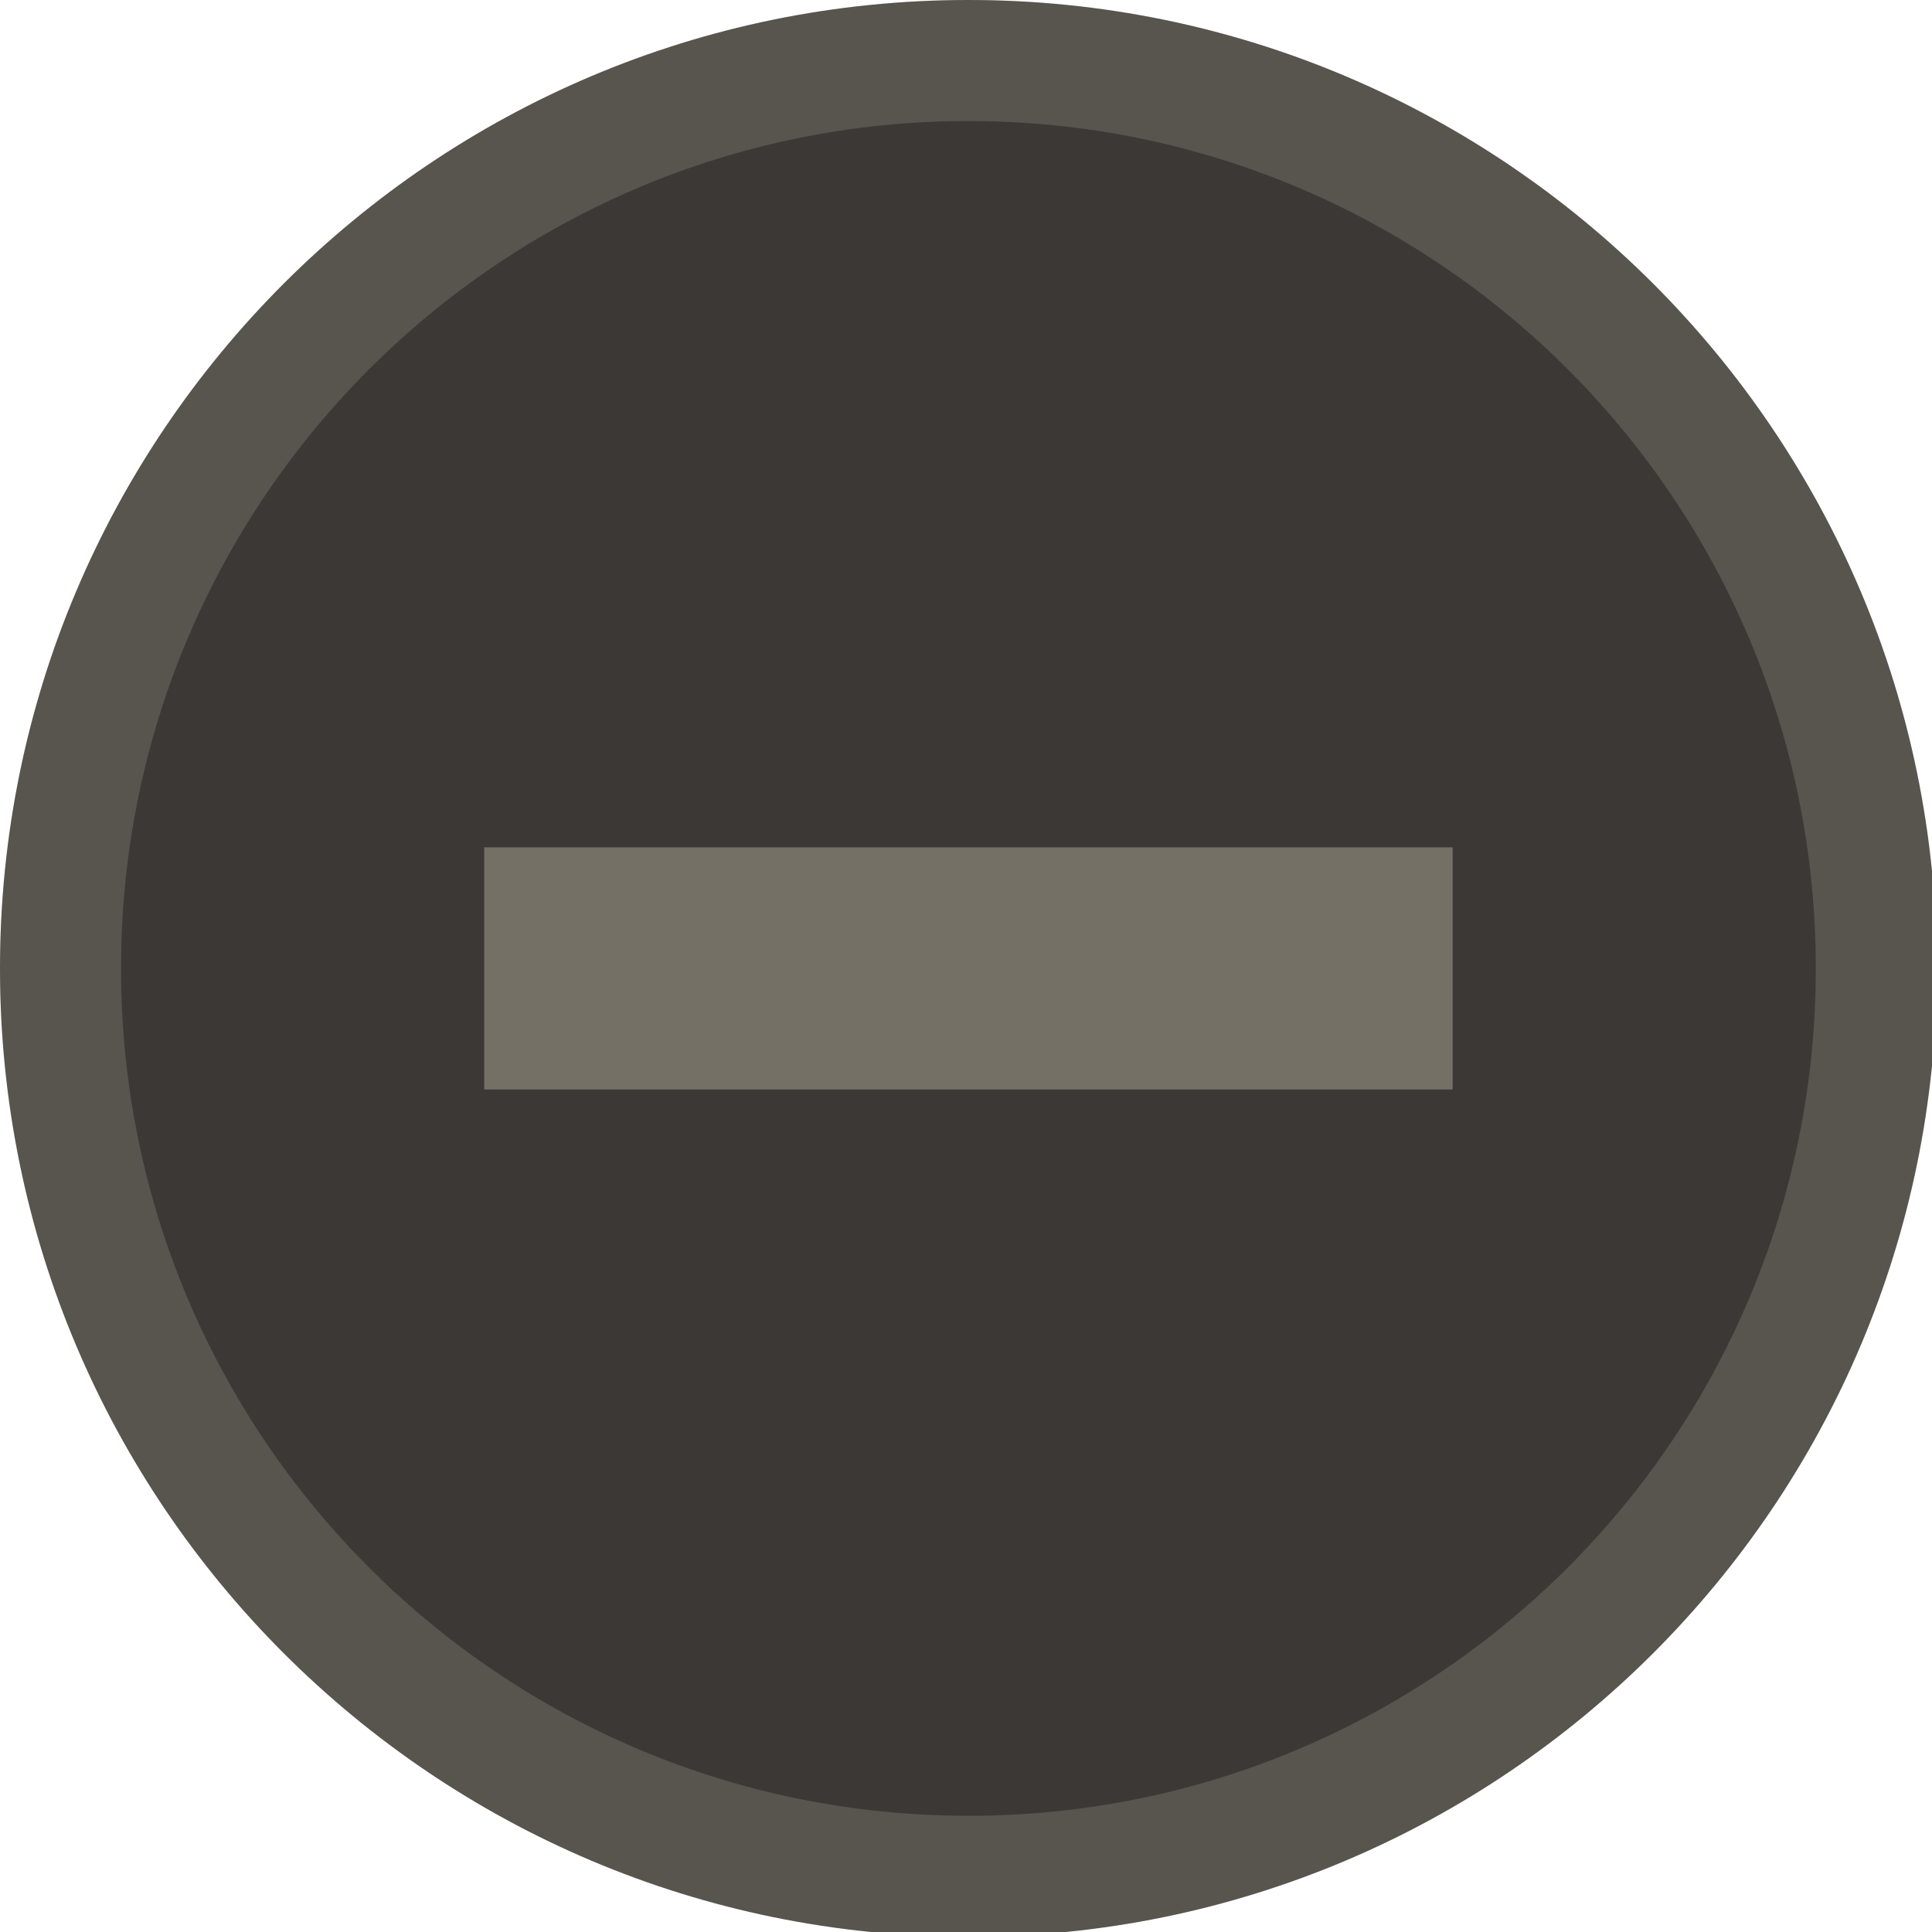
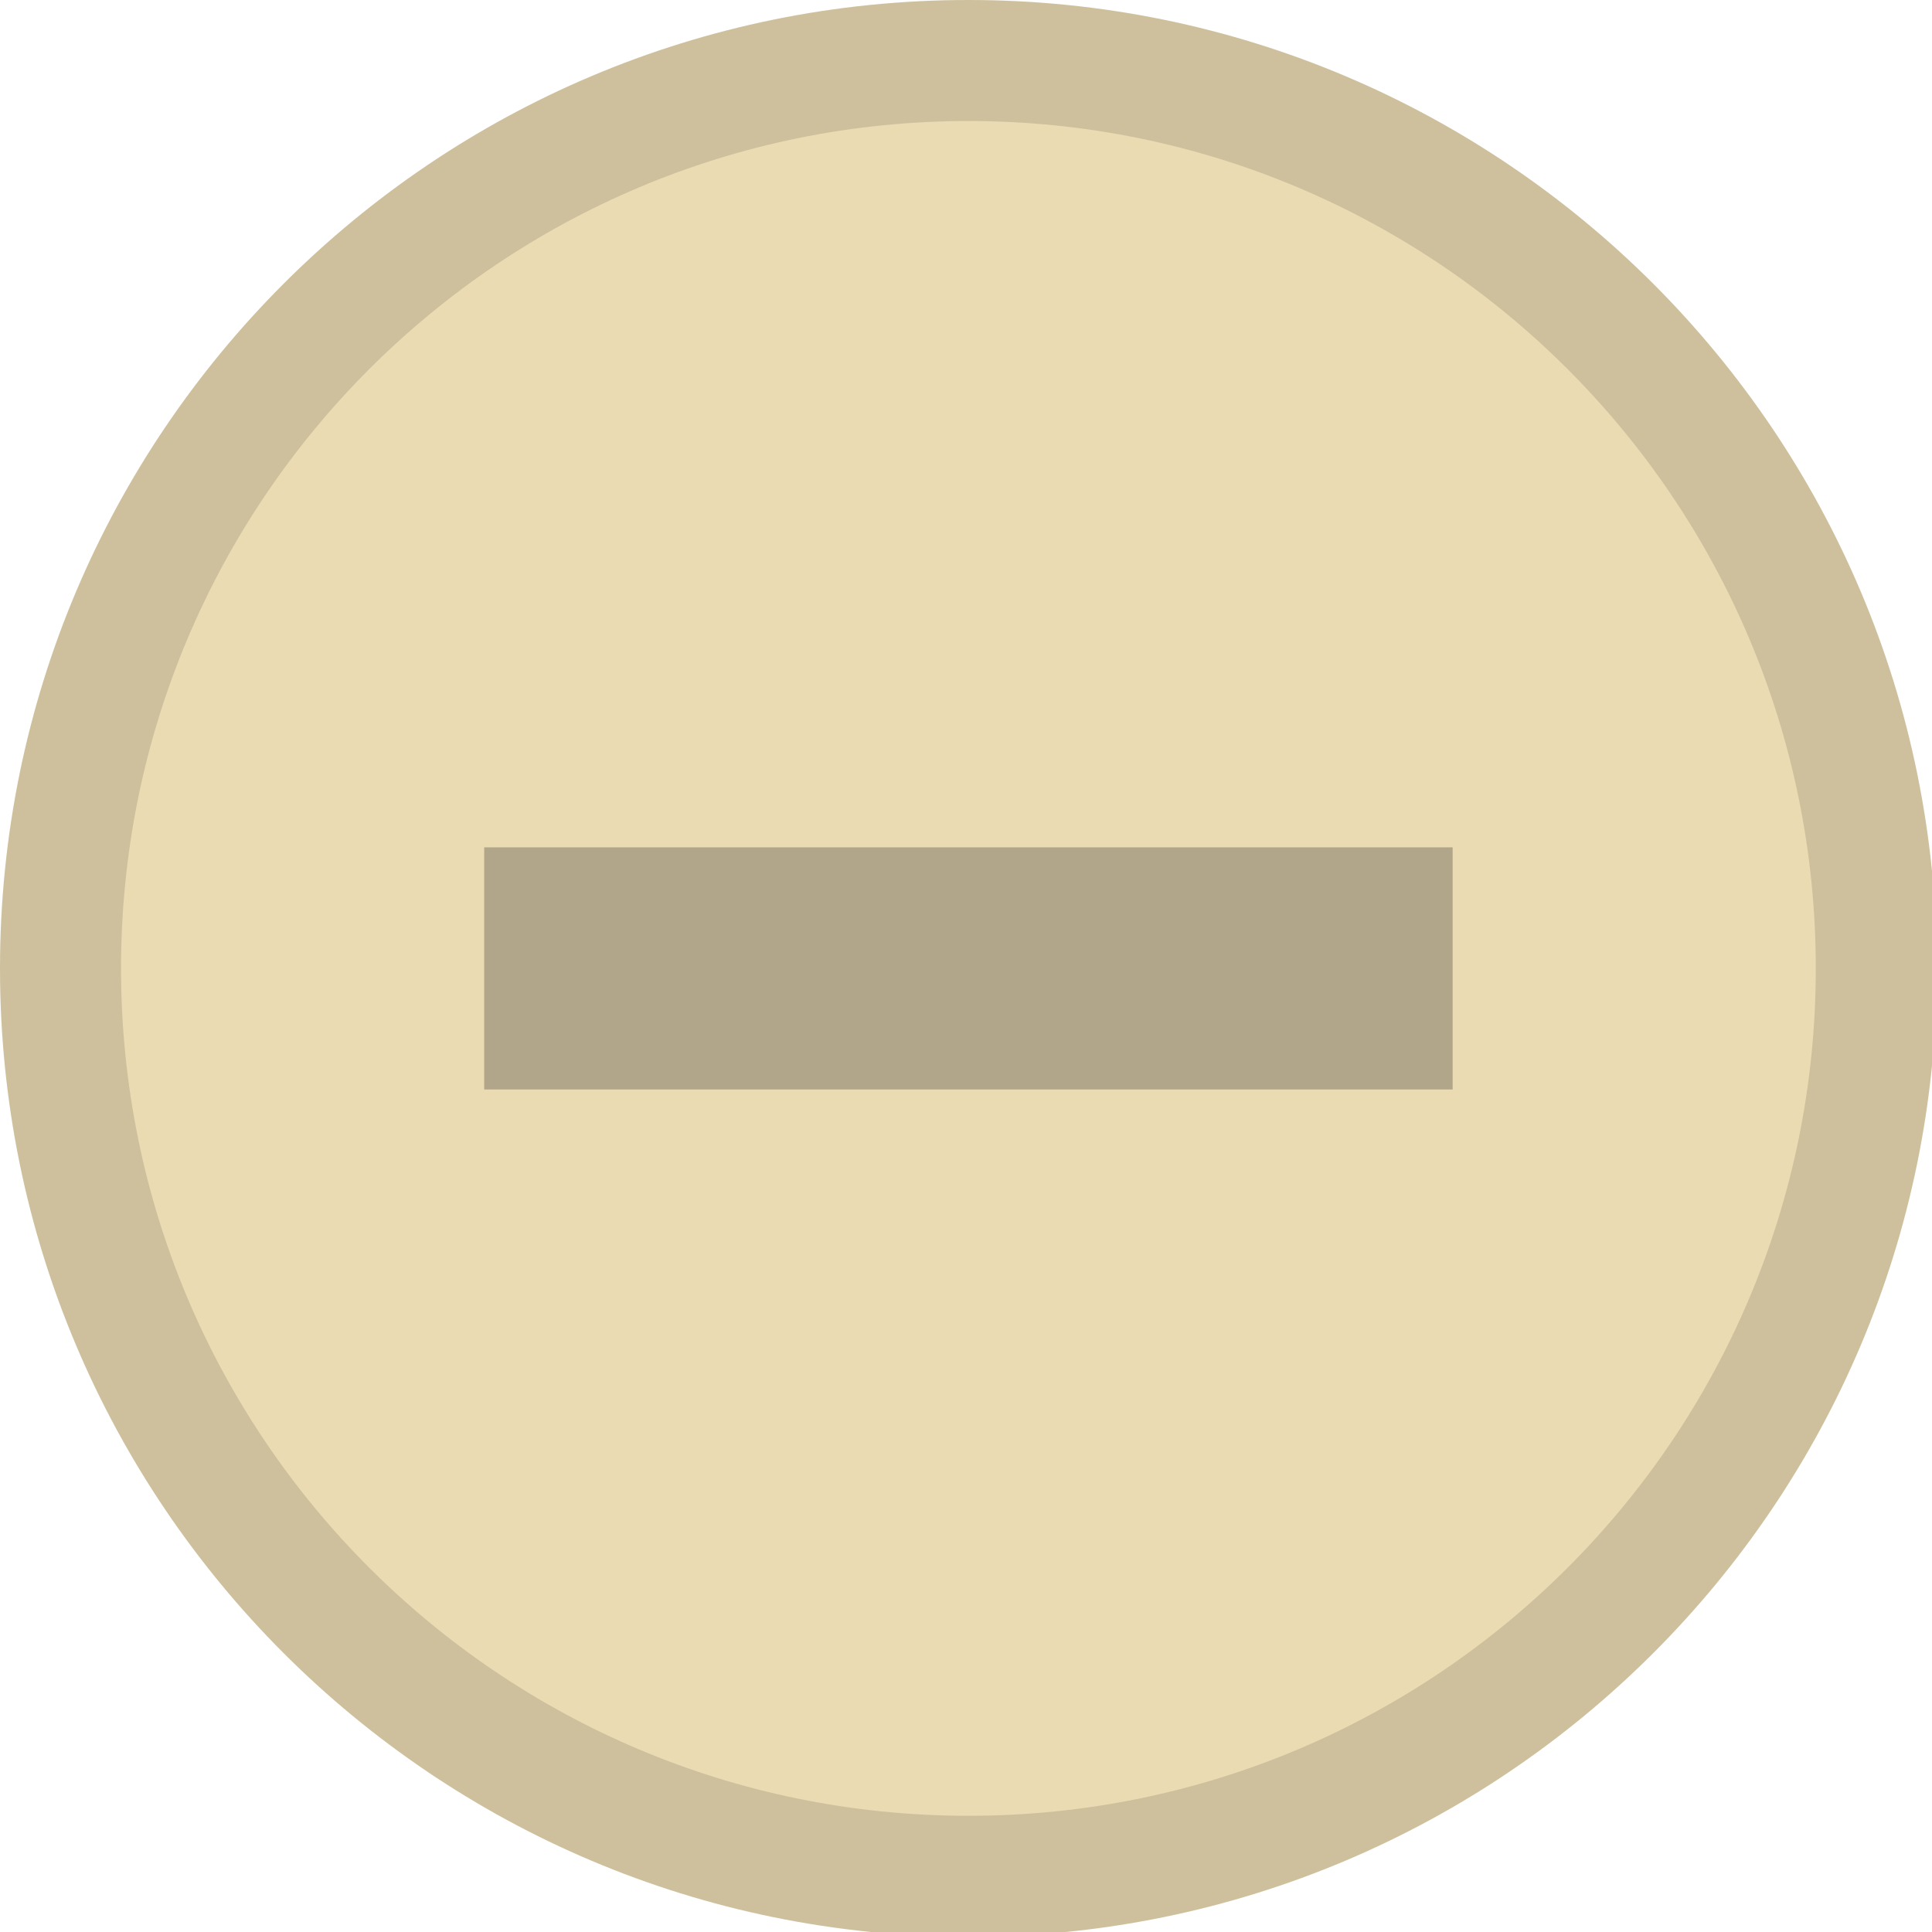
<svg xmlns="http://www.w3.org/2000/svg" width="133pt" height="133pt" viewBox="0 0 133 133" version="1.1">
  <g id="surface1">
-     <path style=" stroke:none;fill-rule:nonzero;fill:#3c3836;fill-opacity:1;" d="M 67.219 6.836 C 101.172 6.836 128.711 33.723 128.711 66.863 C 128.711 100 101.172 126.855 67.219 126.855 C 33.27 126.855 5.73 100 5.73 66.863 C 5.73 33.723 33.27 6.836 67.219 6.836 Z M 67.219 6.836 " />
-     <path style=" stroke:none;fill-rule:nonzero;fill:#3c3836;fill-opacity:1;" d="M 66.668 0 C 29.852 0 0 29.852 0 66.668 C 0 103.484 29.852 133.332 66.668 133.332 C 103.484 133.332 133.332 103.484 133.332 66.668 C 133.332 29.852 103.484 0 66.668 0 Z M 66.668 8.332 C 98.895 8.332 125 34.441 125 66.668 C 125 98.895 98.895 125 66.668 125 C 34.441 125 8.332 98.895 8.332 66.668 C 8.332 34.441 34.441 8.332 66.668 8.332 Z M 66.668 8.332 " />
-     <path style=" stroke:none;fill-rule:nonzero;fill:#f9f5d7;fill-opacity:0.15;" d="M 66.668 0 C 29.852 0 0 29.852 0 66.668 C 0 103.484 29.852 133.332 66.668 133.332 C 103.484 133.332 133.332 103.484 133.332 66.668 C 133.332 29.852 103.484 0 66.668 0 Z M 66.668 8.332 C 98.895 8.332 125 34.441 125 66.668 C 125 98.895 98.895 125 66.668 125 C 34.441 125 8.332 98.895 8.332 66.668 C 8.332 34.441 34.441 8.332 66.668 8.332 Z M 66.668 8.332 " />
-     <path style=" stroke:none;fill-rule:nonzero;fill:#f9f5d7;fill-opacity:0.3;" d="M 33.332 58.332 L 100 58.332 L 100 75 L 33.332 75 Z M 33.332 58.332 " />
+     <path style=" stroke:none;fill-rule:nonzero;fill:#ebdbb2;fill-opacity:1;" d="M 67.219 6.836 C 101.172 6.836 128.711 33.723 128.711 66.863 C 128.711 100 101.172 126.855 67.219 126.855 C 33.27 126.855 5.73 100 5.73 66.863 C 5.73 33.723 33.27 6.836 67.219 6.836 Z M 67.219 6.836 " />
+     <path style=" stroke:none;fill-rule:nonzero;fill:#ebdbb2;fill-opacity:1;" d="M 66.668 0 C 29.852 0 0 29.852 0 66.668 C 0 103.484 29.852 133.332 66.668 133.332 C 103.484 133.332 133.332 103.484 133.332 66.668 C 133.332 29.852 103.484 0 66.668 0 Z M 66.668 8.332 C 98.895 8.332 125 34.441 125 66.668 C 125 98.895 98.895 125 66.668 125 C 34.441 125 8.332 98.895 8.332 66.668 C 8.332 34.441 34.441 8.332 66.668 8.332 Z M 66.668 8.332 " />
+     <path style=" stroke:none;fill-rule:nonzero;fill:#282828;fill-opacity:0.15;" d="M 66.668 0 C 29.852 0 0 29.852 0 66.668 C 0 103.484 29.852 133.332 66.668 133.332 C 103.484 133.332 133.332 103.484 133.332 66.668 C 133.332 29.852 103.484 0 66.668 0 Z M 66.668 8.332 C 98.895 8.332 125 34.441 125 66.668 C 125 98.895 98.895 125 66.668 125 C 34.441 125 8.332 98.895 8.332 66.668 C 8.332 34.441 34.441 8.332 66.668 8.332 Z M 66.668 8.332 " />
+     <path style=" stroke:none;fill-rule:nonzero;fill:#282828;fill-opacity:0.3;" d="M 33.332 58.332 L 100 58.332 L 100 75 L 33.332 75 Z M 33.332 58.332 " />
  </g>
</svg>
